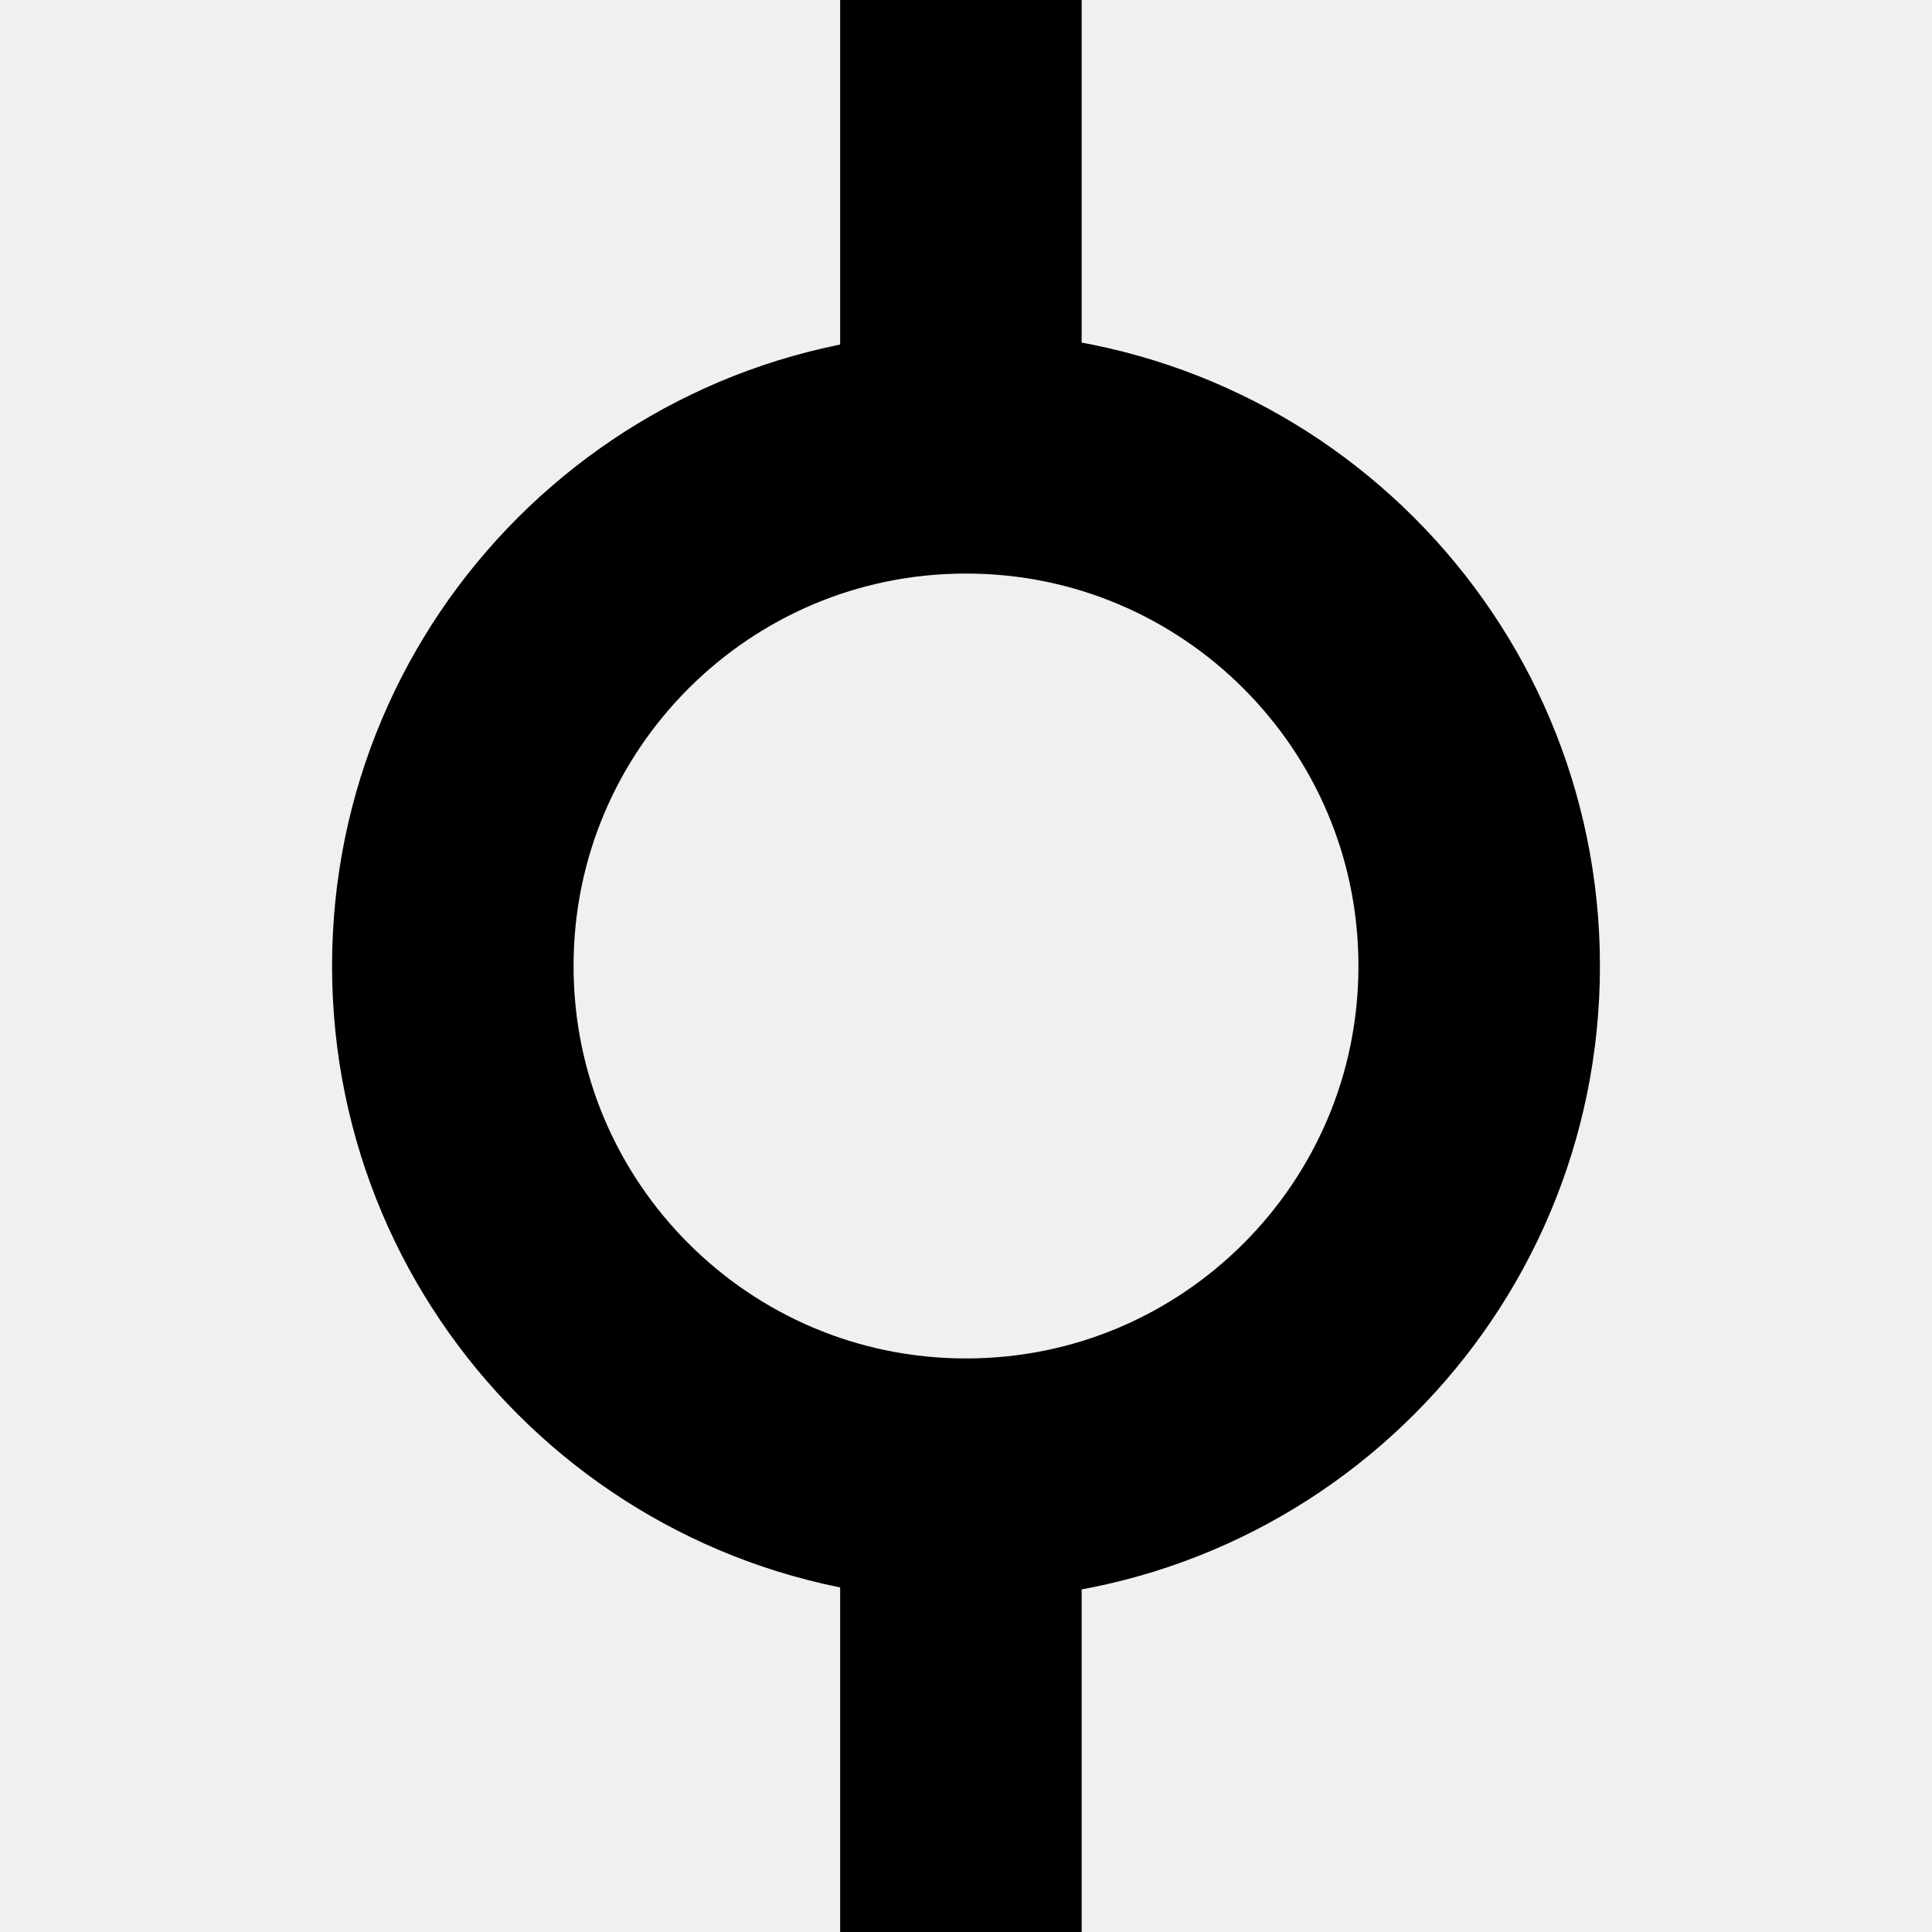
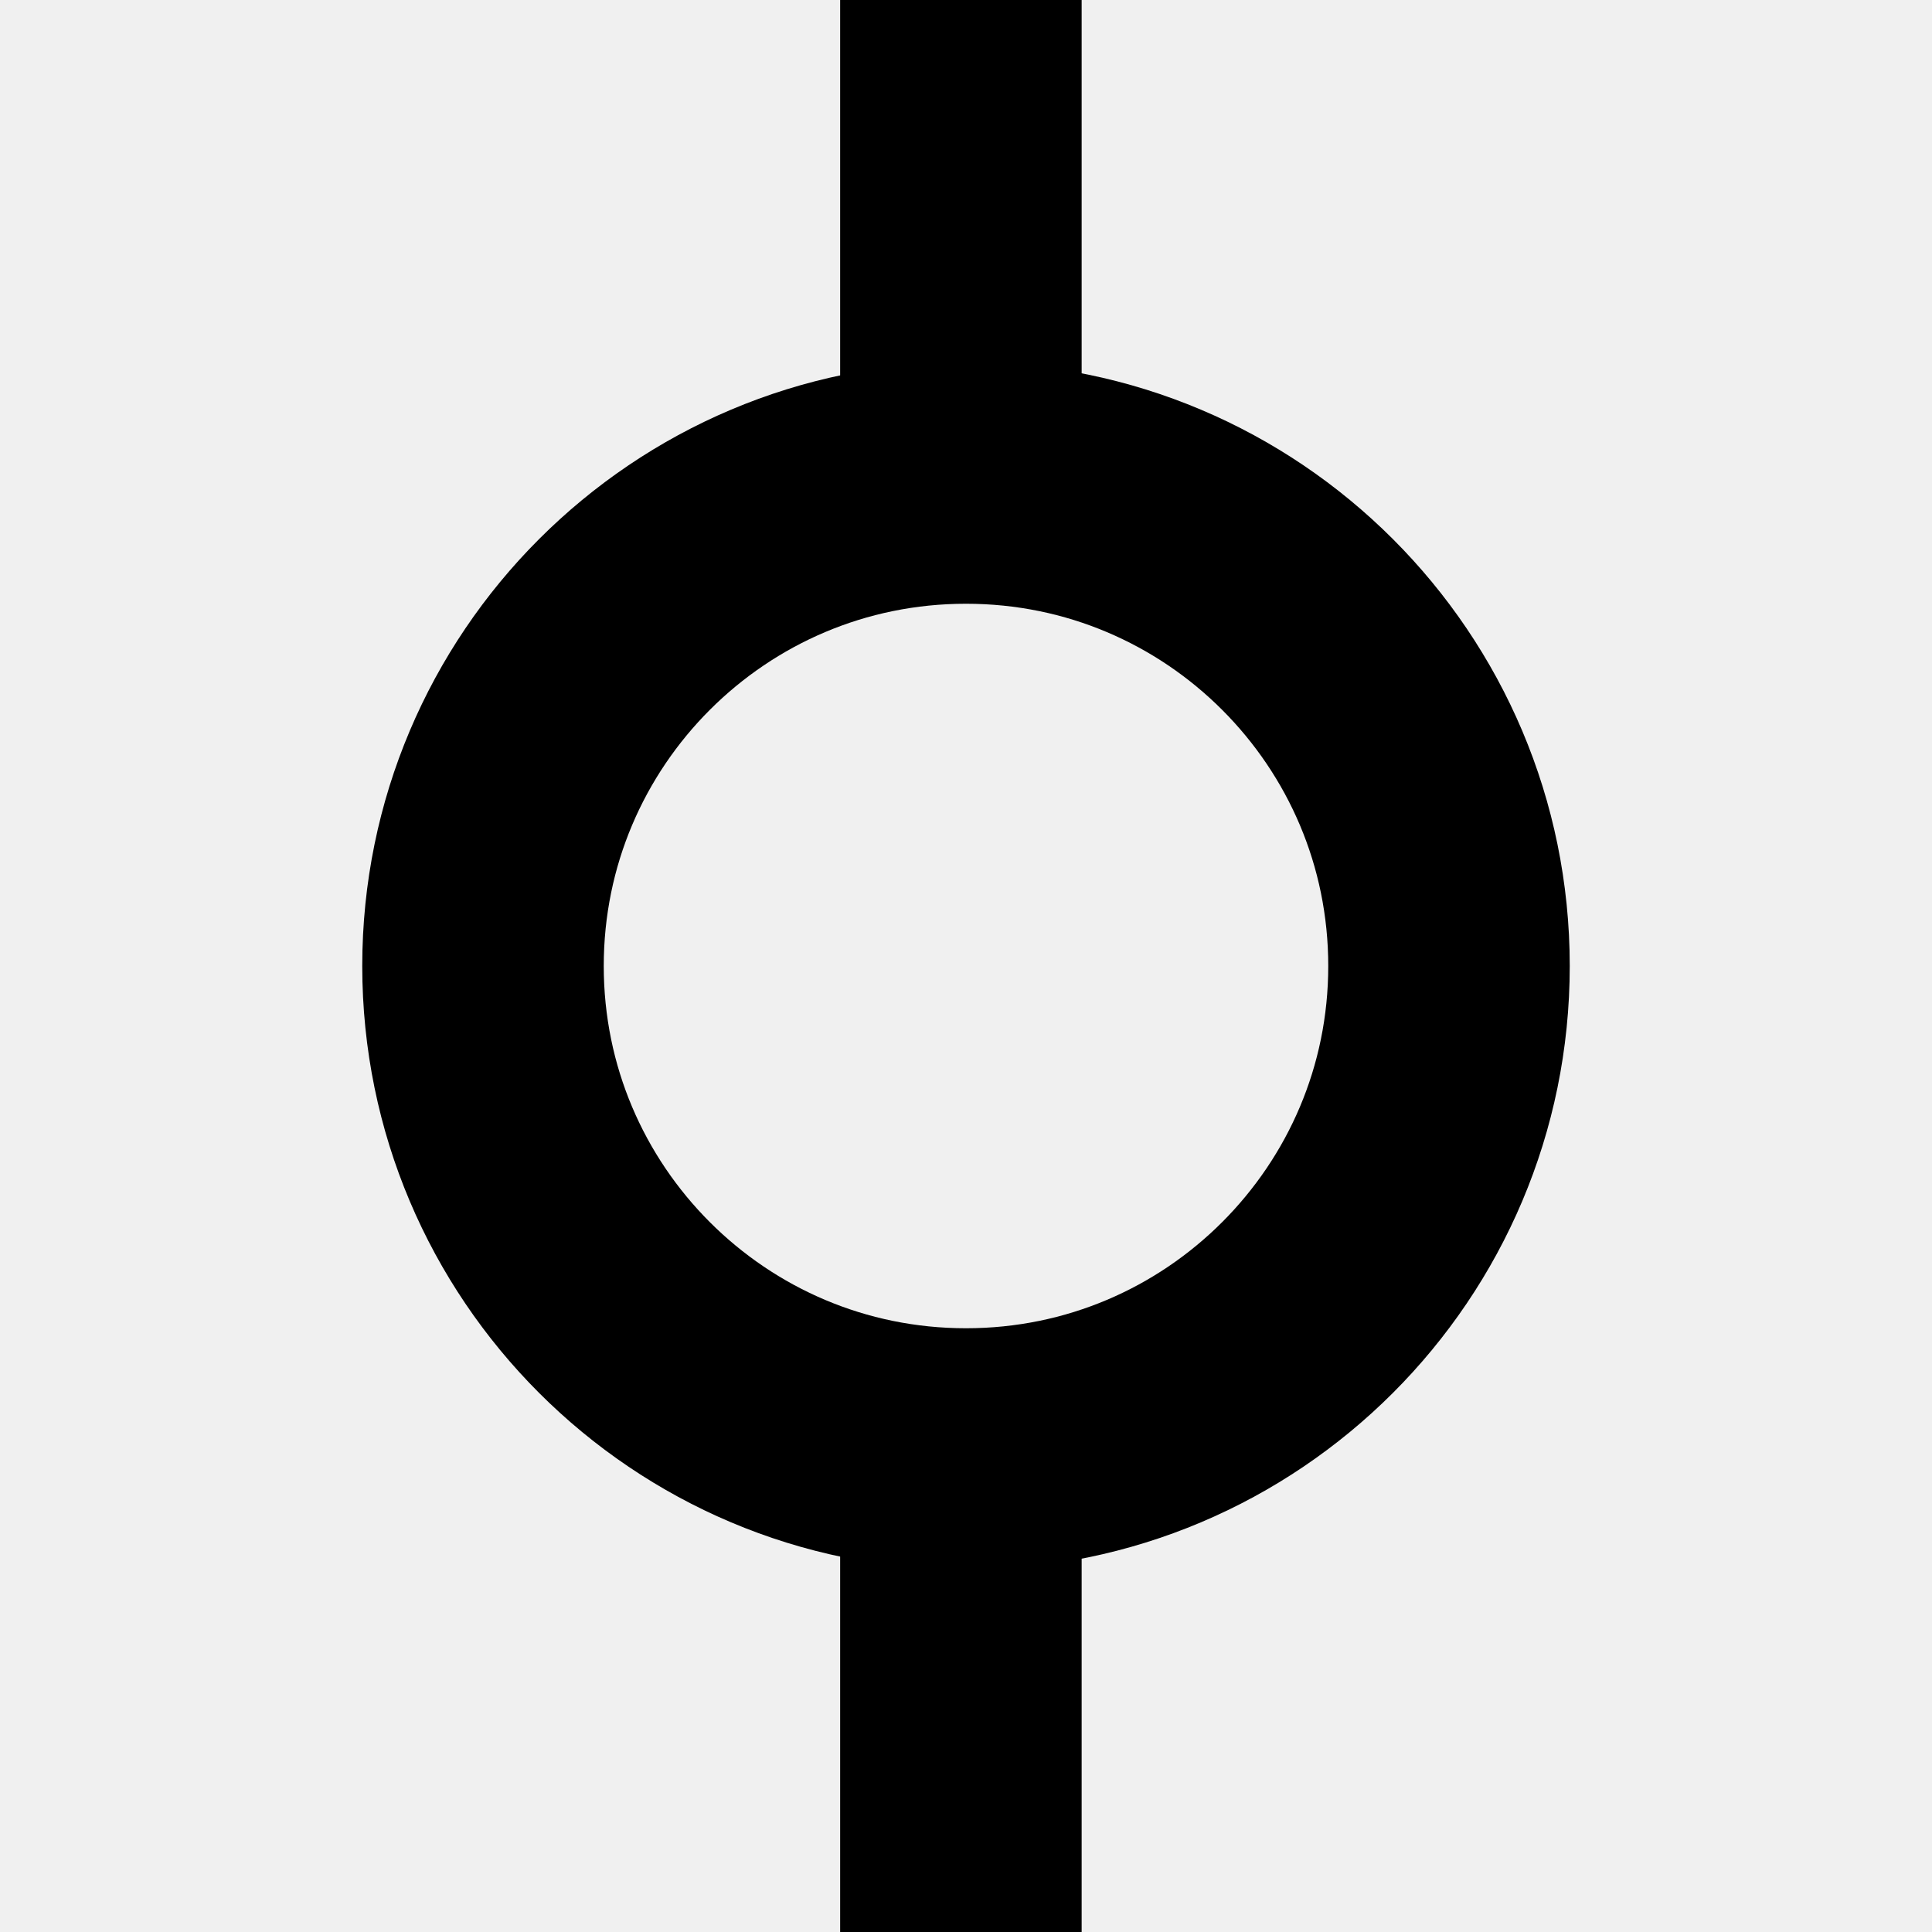
<svg xmlns="http://www.w3.org/2000/svg" xmlns:xlink="http://www.w3.org/1999/xlink" height="100%" stroke-miterlimit="10" style="fill-rule:nonzero;clip-rule:evenodd;stroke-linecap:round;stroke-linejoin:round;" version="1.1" viewBox="0 0 128 128" width="100%" xml:space="preserve">
  <defs>
-     <path d="M22 64C22 40.804 40.804 22 64 22C87.196 22 106 40.804 106 64C106 87.196 87.196 106 64 106C40.804 106 22 87.196 22 64Z" id="Fill" />
+     <circle cx="64" cy="64" r="40" stroke-linejoin="bevel" style="paint-order:normal" id="Fill" />
  </defs>
  <clipPath id="ArtboardFrame">
    <rect height="128" width="128" x="0" y="0" />
  </clipPath>
  <g clip-path="url(#ArtboardFrame)" id="Layer-1">
    <g opacity="1">
      <mask height="84" id="StrokeMask" maskUnits="userSpaceOnUse" width="84" x="22" y="22">
        <rect fill="currentColor" height="84" stroke="none" width="84" x="22" y="22" />
        <use fill="#ffffff" fill-rule="evenodd" stroke="none" xlink:href="#Fill" />
      </mask>
      <use fill="none" mask="url(#StrokeMask)" stroke="currentColor" stroke-linecap="butt" stroke-linejoin="round" stroke-width="32" xlink:href="#Fill" />
    </g>
    <path d="M63.662 25.171L63.662 0" fill="none" opacity="1" stroke="currentColor" stroke-linecap="butt" stroke-linejoin="miter" stroke-width="16" />
    <path d="M63.662 128L63.662 102.829" fill="none" opacity="1" stroke="currentColor" stroke-linecap="butt" stroke-linejoin="miter" stroke-width="16" />
  </g>
</svg>
